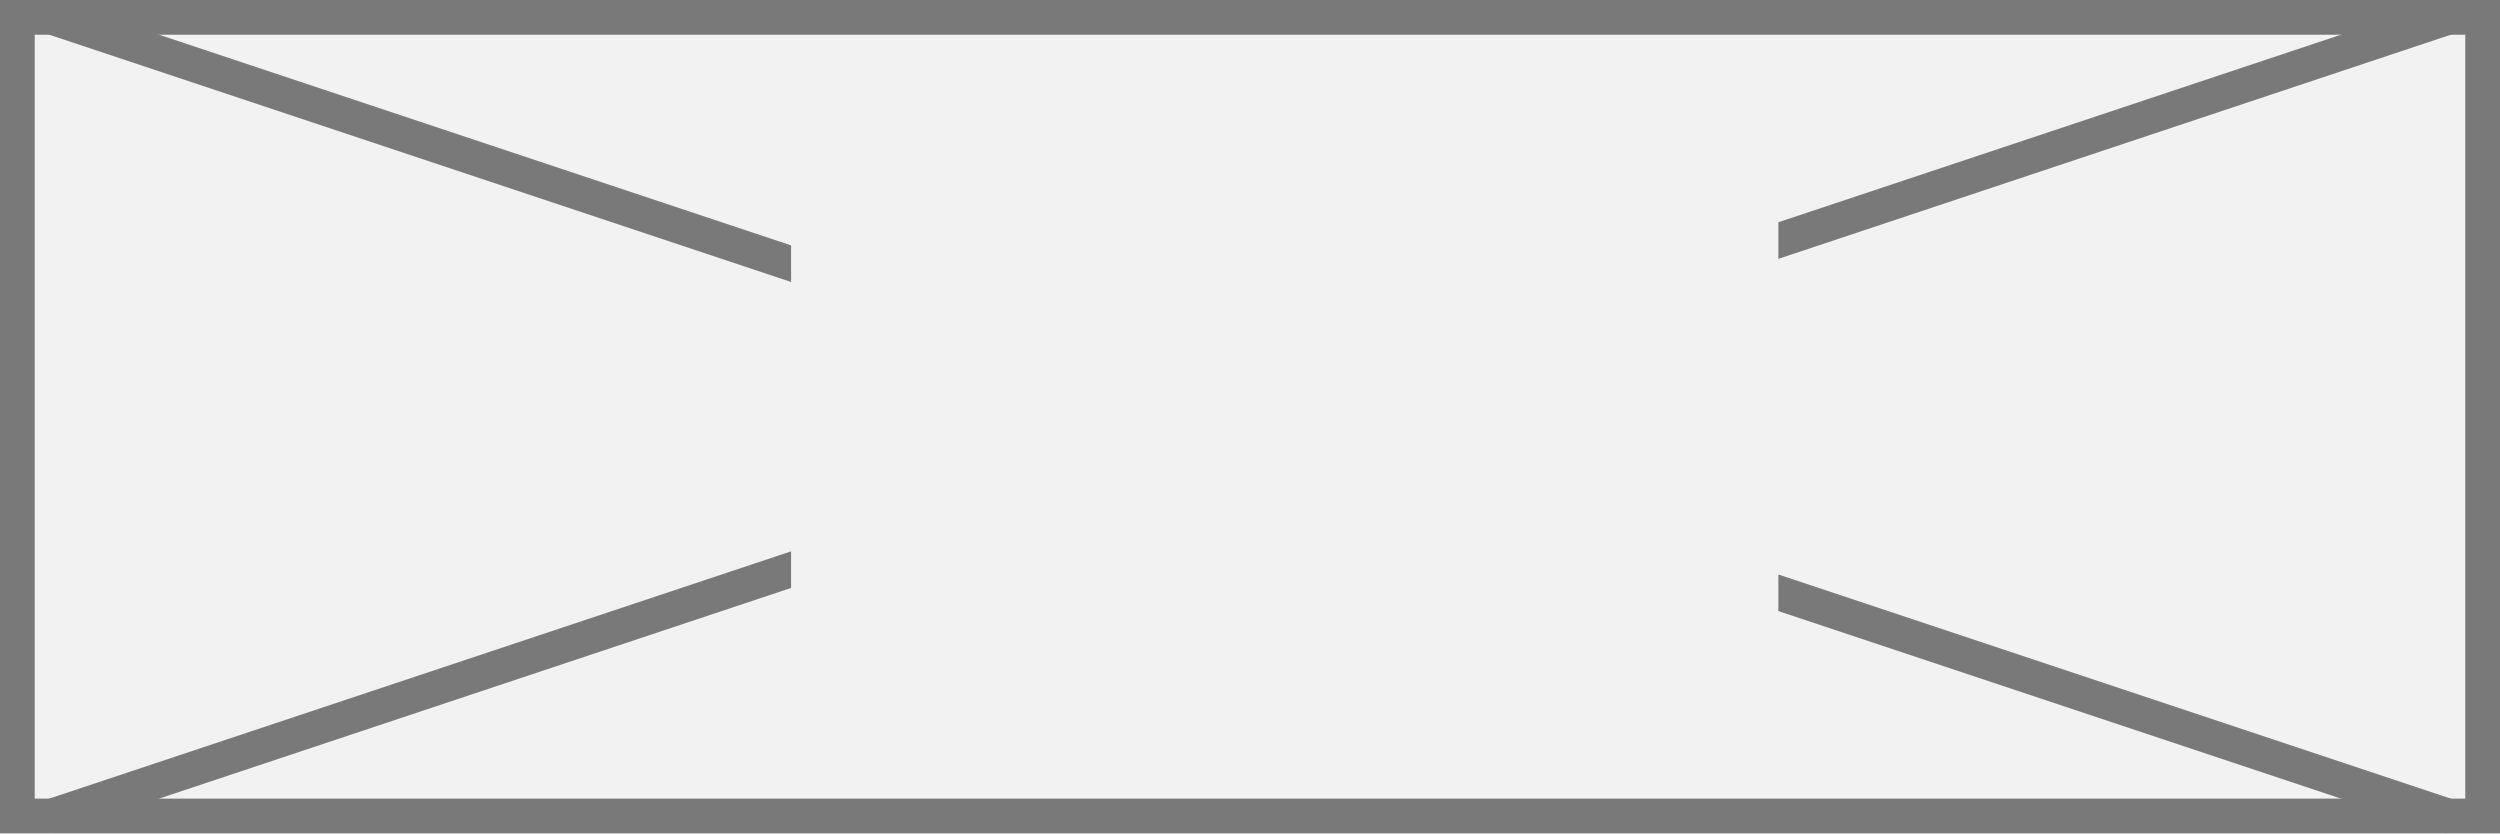
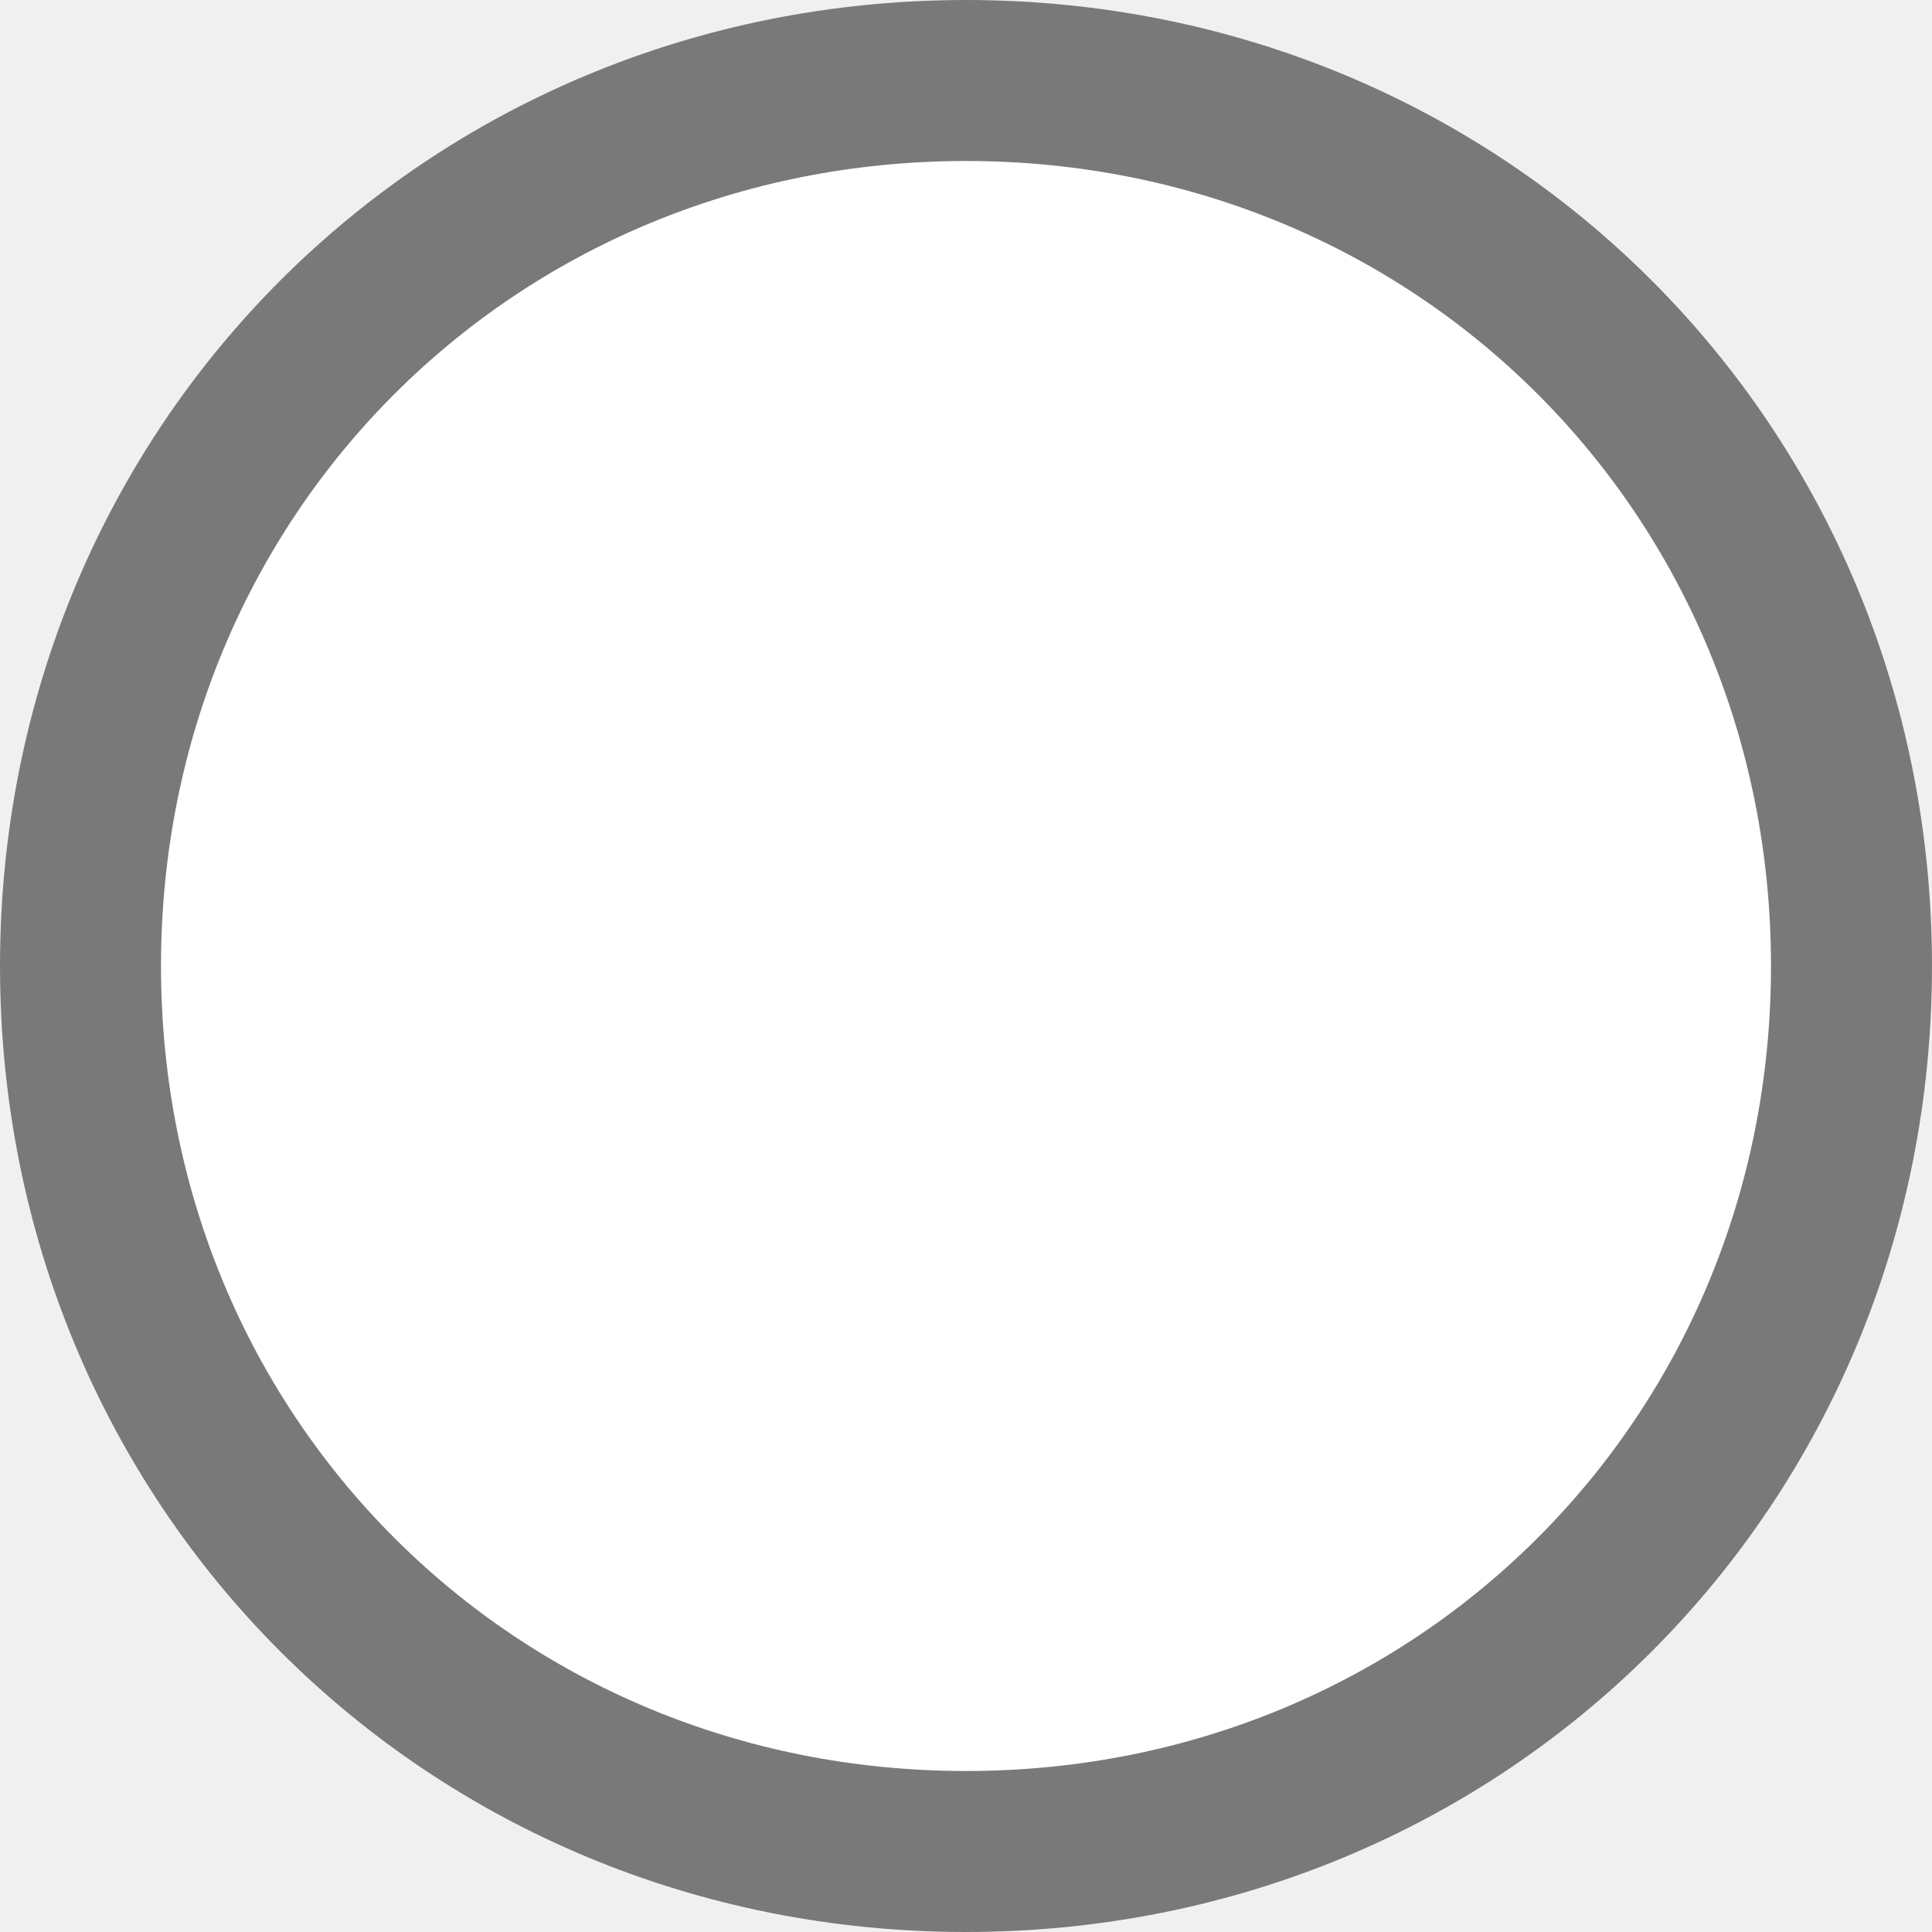
- <svg xmlns="http://www.w3.org/2000/svg" version="1.1" width="72px" height="24px">
-   <defs>
-     <mask fill="white" id="clip69">
-       <path d="M 29.783 24  L 58.217 24  L 58.217 43  L 29.783 43  Z M 7 21  L 79 21  L 79 45  L 7 45  Z " fill-rule="evenodd" />
-     </mask>
-   </defs>
-   <g transform="matrix(1 0 0 1 -7 -21 )">
-     <path d="M 7.5 21.5  L 78.5 21.5  L 78.5 44.5  L 7.5 44.5  L 7.5 21.5  Z " fill-rule="nonzero" fill="#f2f2f2" stroke="none" />
-     <path d="M 7.5 21.5  L 78.5 21.5  L 78.5 44.5  L 7.5 44.5  L 7.5 21.5  Z " stroke-width="1" stroke="#797979" fill="none" />
-     <path d="M 8.423 21.474  L 77.577 44.526  M 77.577 21.474  L 8.423 44.526  " stroke-width="1" stroke="#797979" fill="none" mask="url(#clip69)" />
-   </g>
+ <svg xmlns="http://www.w3.org/2000/svg" version="1.1" width="12px" height="12px" viewBox="2270 128  12 12">
+   <path d="M 2276 128  C 2279.36 128  2282 130.64  2282 134  C 2282 137.36  2279.36 140  2276 140  C 2272.64 140  2270 137.36  2270 134  C 2270 130.64  2272.64 128  2276 128  Z " fill-rule="nonzero" fill="#ffffff" stroke="none" />
+   <path d="M 2276 128.5  C 2279.08 128.5  2281.5 130.92  2281.5 134  C 2281.5 137.08  2279.08 139.5  2276 139.5  C 2272.92 139.5  2270.5 137.08  2270.5 134  C 2270.5 130.92  2272.92 128.5  2276 128.5  Z " stroke-width="1" stroke="#797979" fill="none" />
</svg>
